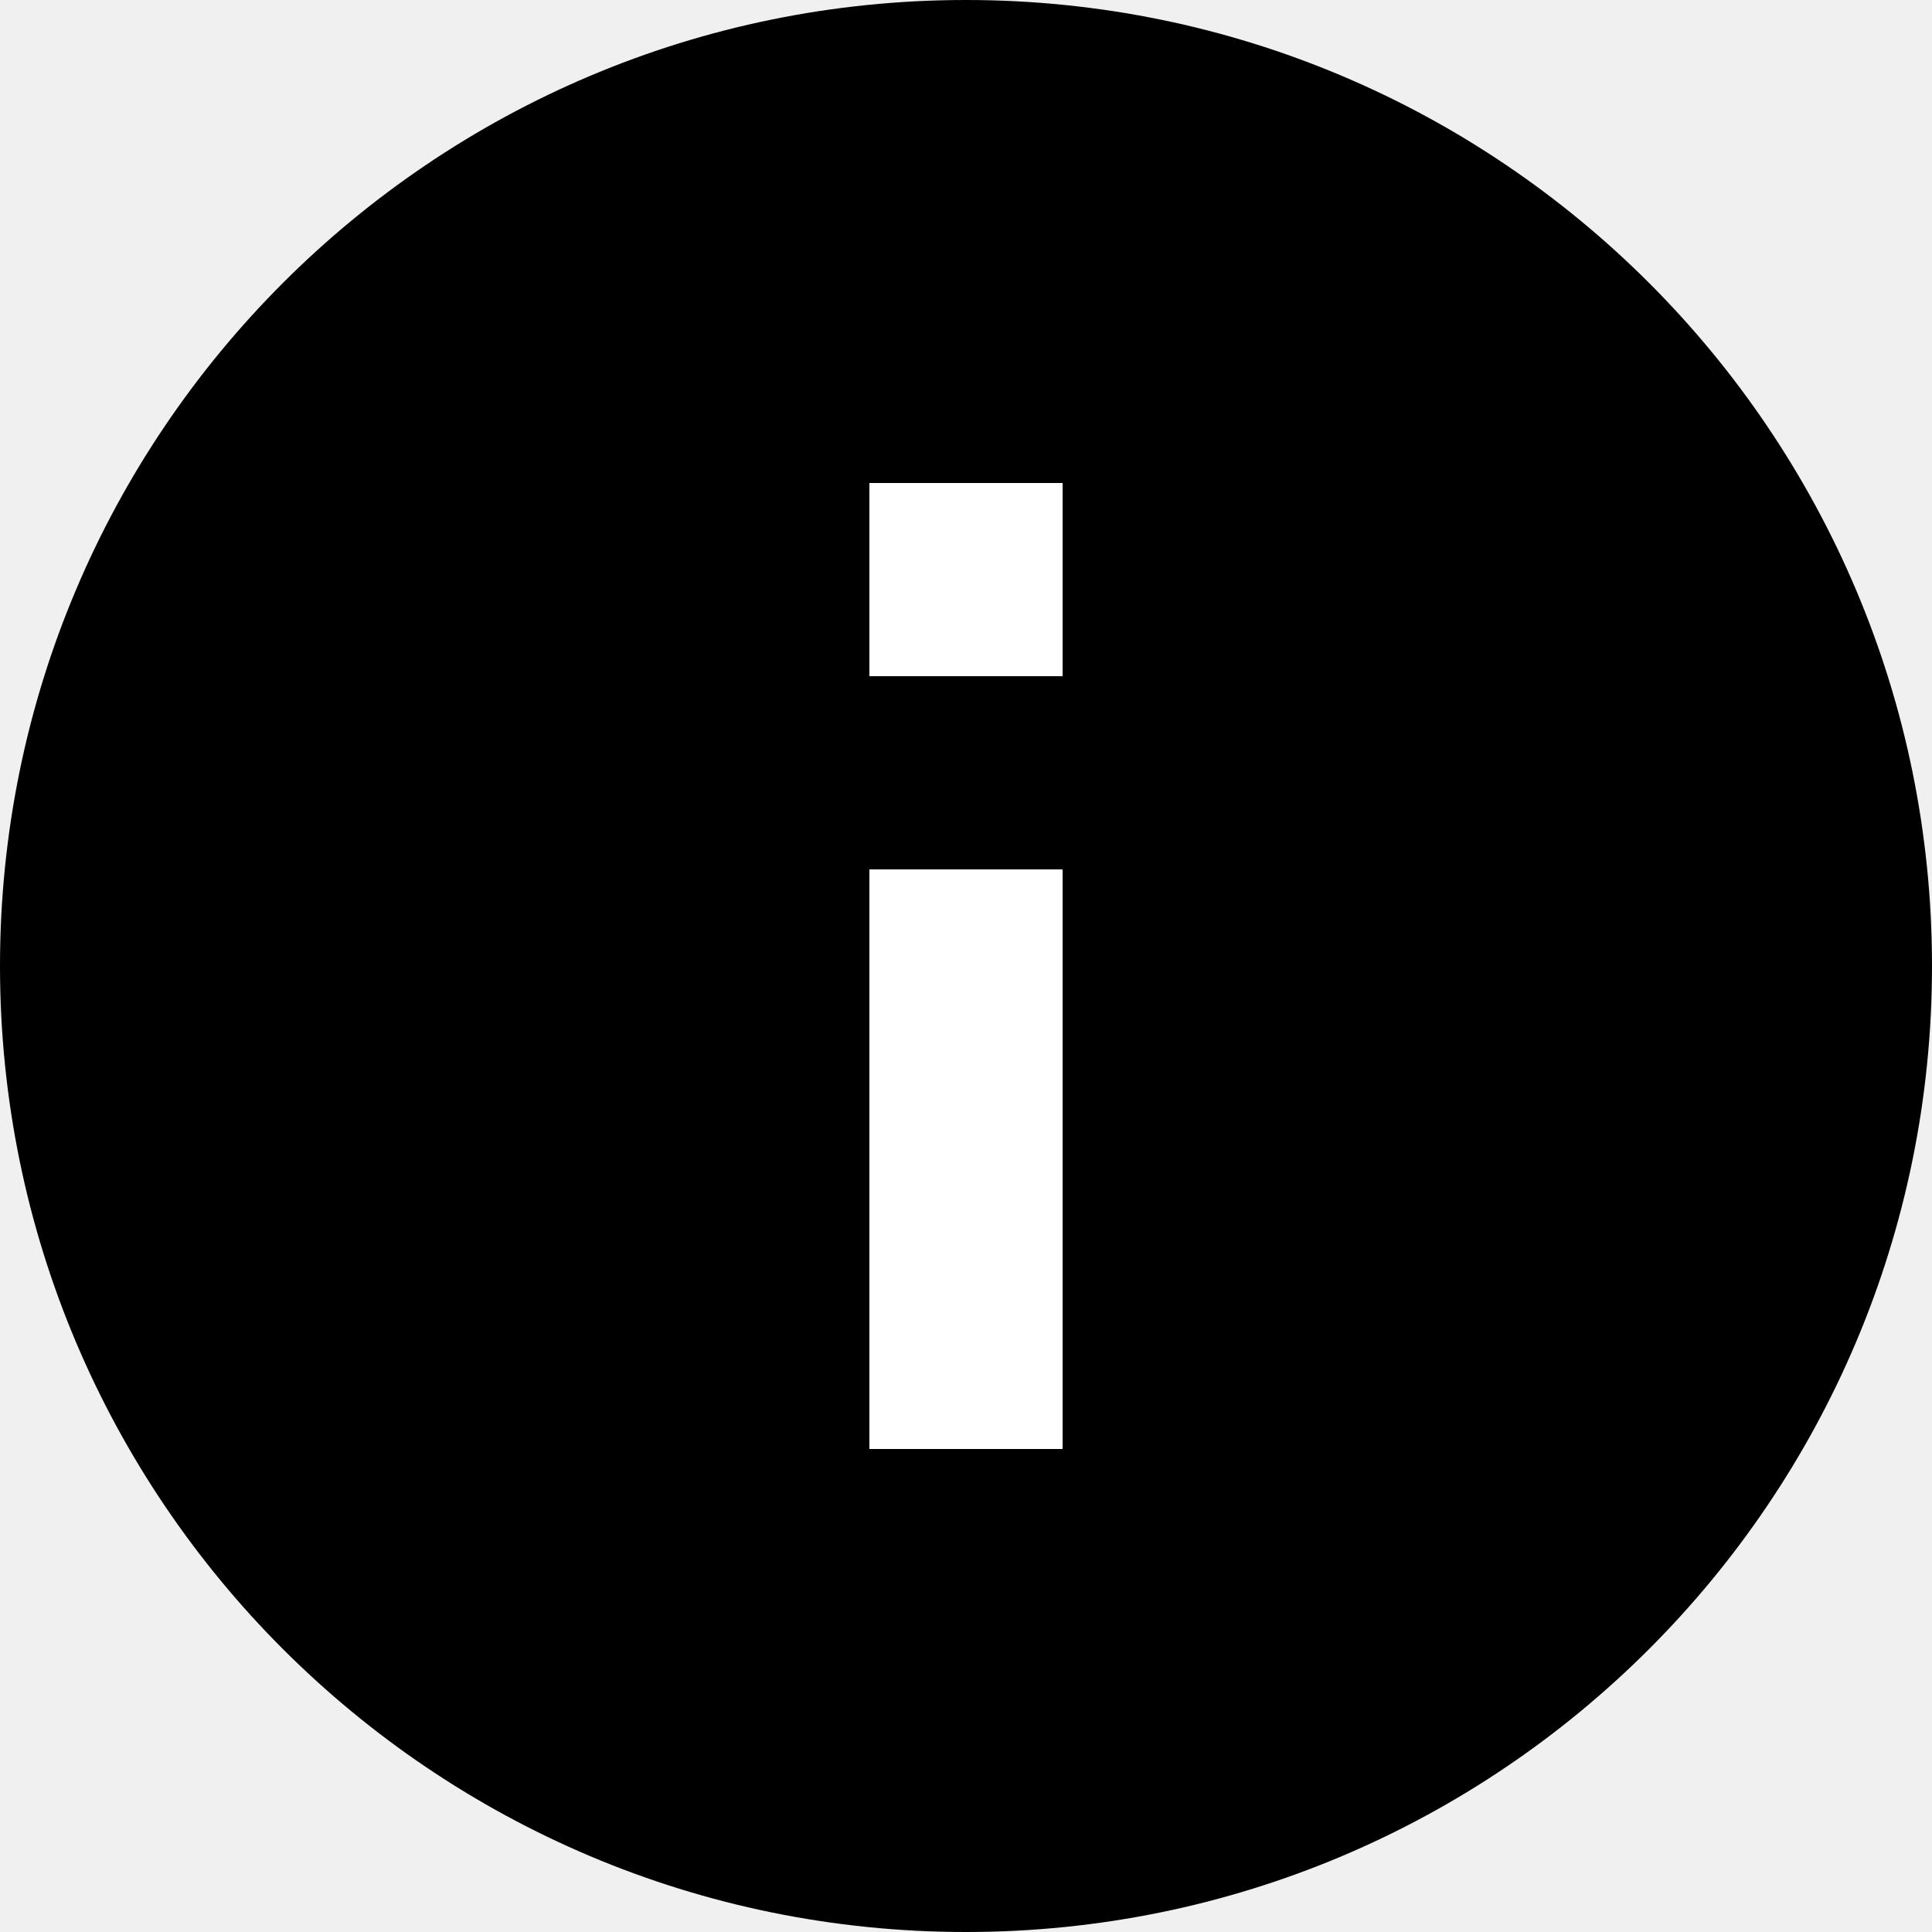
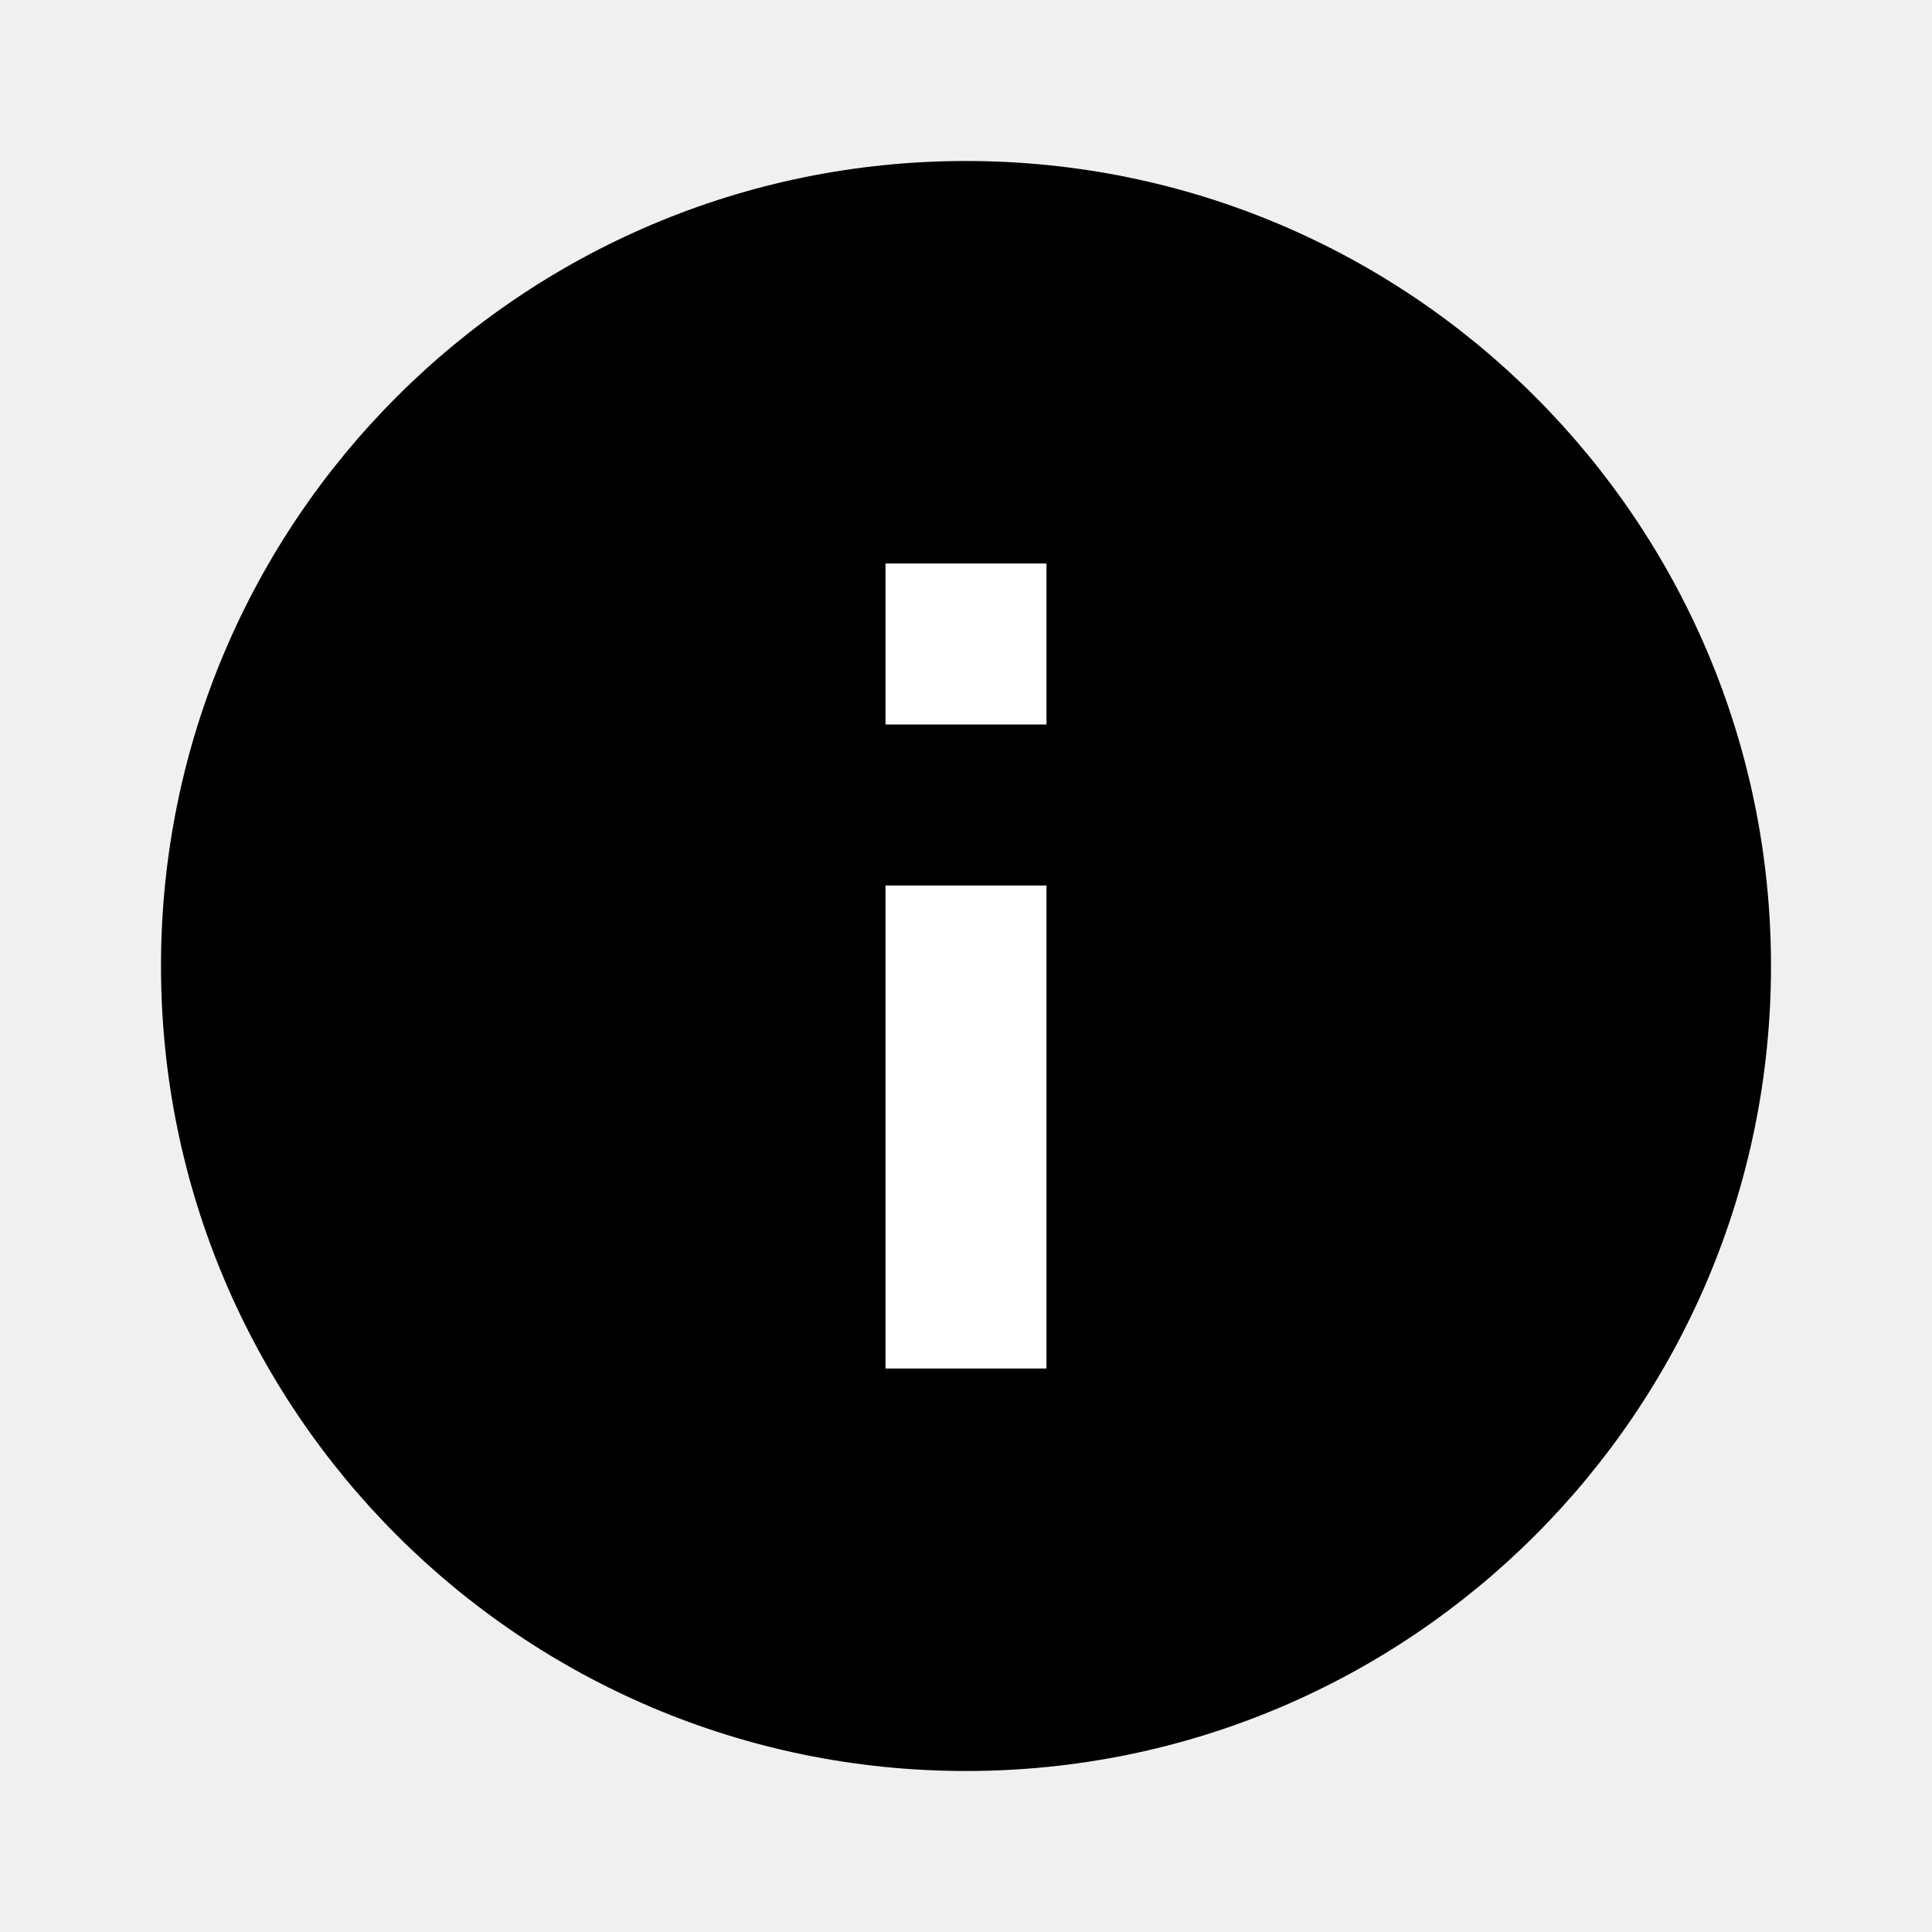
- <svg xmlns="http://www.w3.org/2000/svg" width="24" height="24" viewBox="0 0 20 20" fill="none">
-   <g id="Icon">
+ <svg xmlns="http://www.w3.org/2000/svg" width="24" height="24" viewBox="0 0 24 24" fill="none">
+   <g id="Icon" transform="translate(2 2)">
    <path id="Vector" d="M10 0C15.523 4.82823e-07 20 4.477 20 10C20 15.523 15.523 20 10 20C4.477 20 4.62145e-07 15.523 0 10C4.82823e-07 4.477 4.477 4.62146e-07 10 0Z" fill="currentColor" />
    <rect id="Rectangle 3470310" x="11" y="15" width="2" height="6" transform="rotate(-180 11 15)" fill="white" />
    <rect id="Rectangle 3470311" x="11" y="7" width="2" height="2" transform="rotate(-180 11 7)" fill="white" />
  </g>
</svg>
